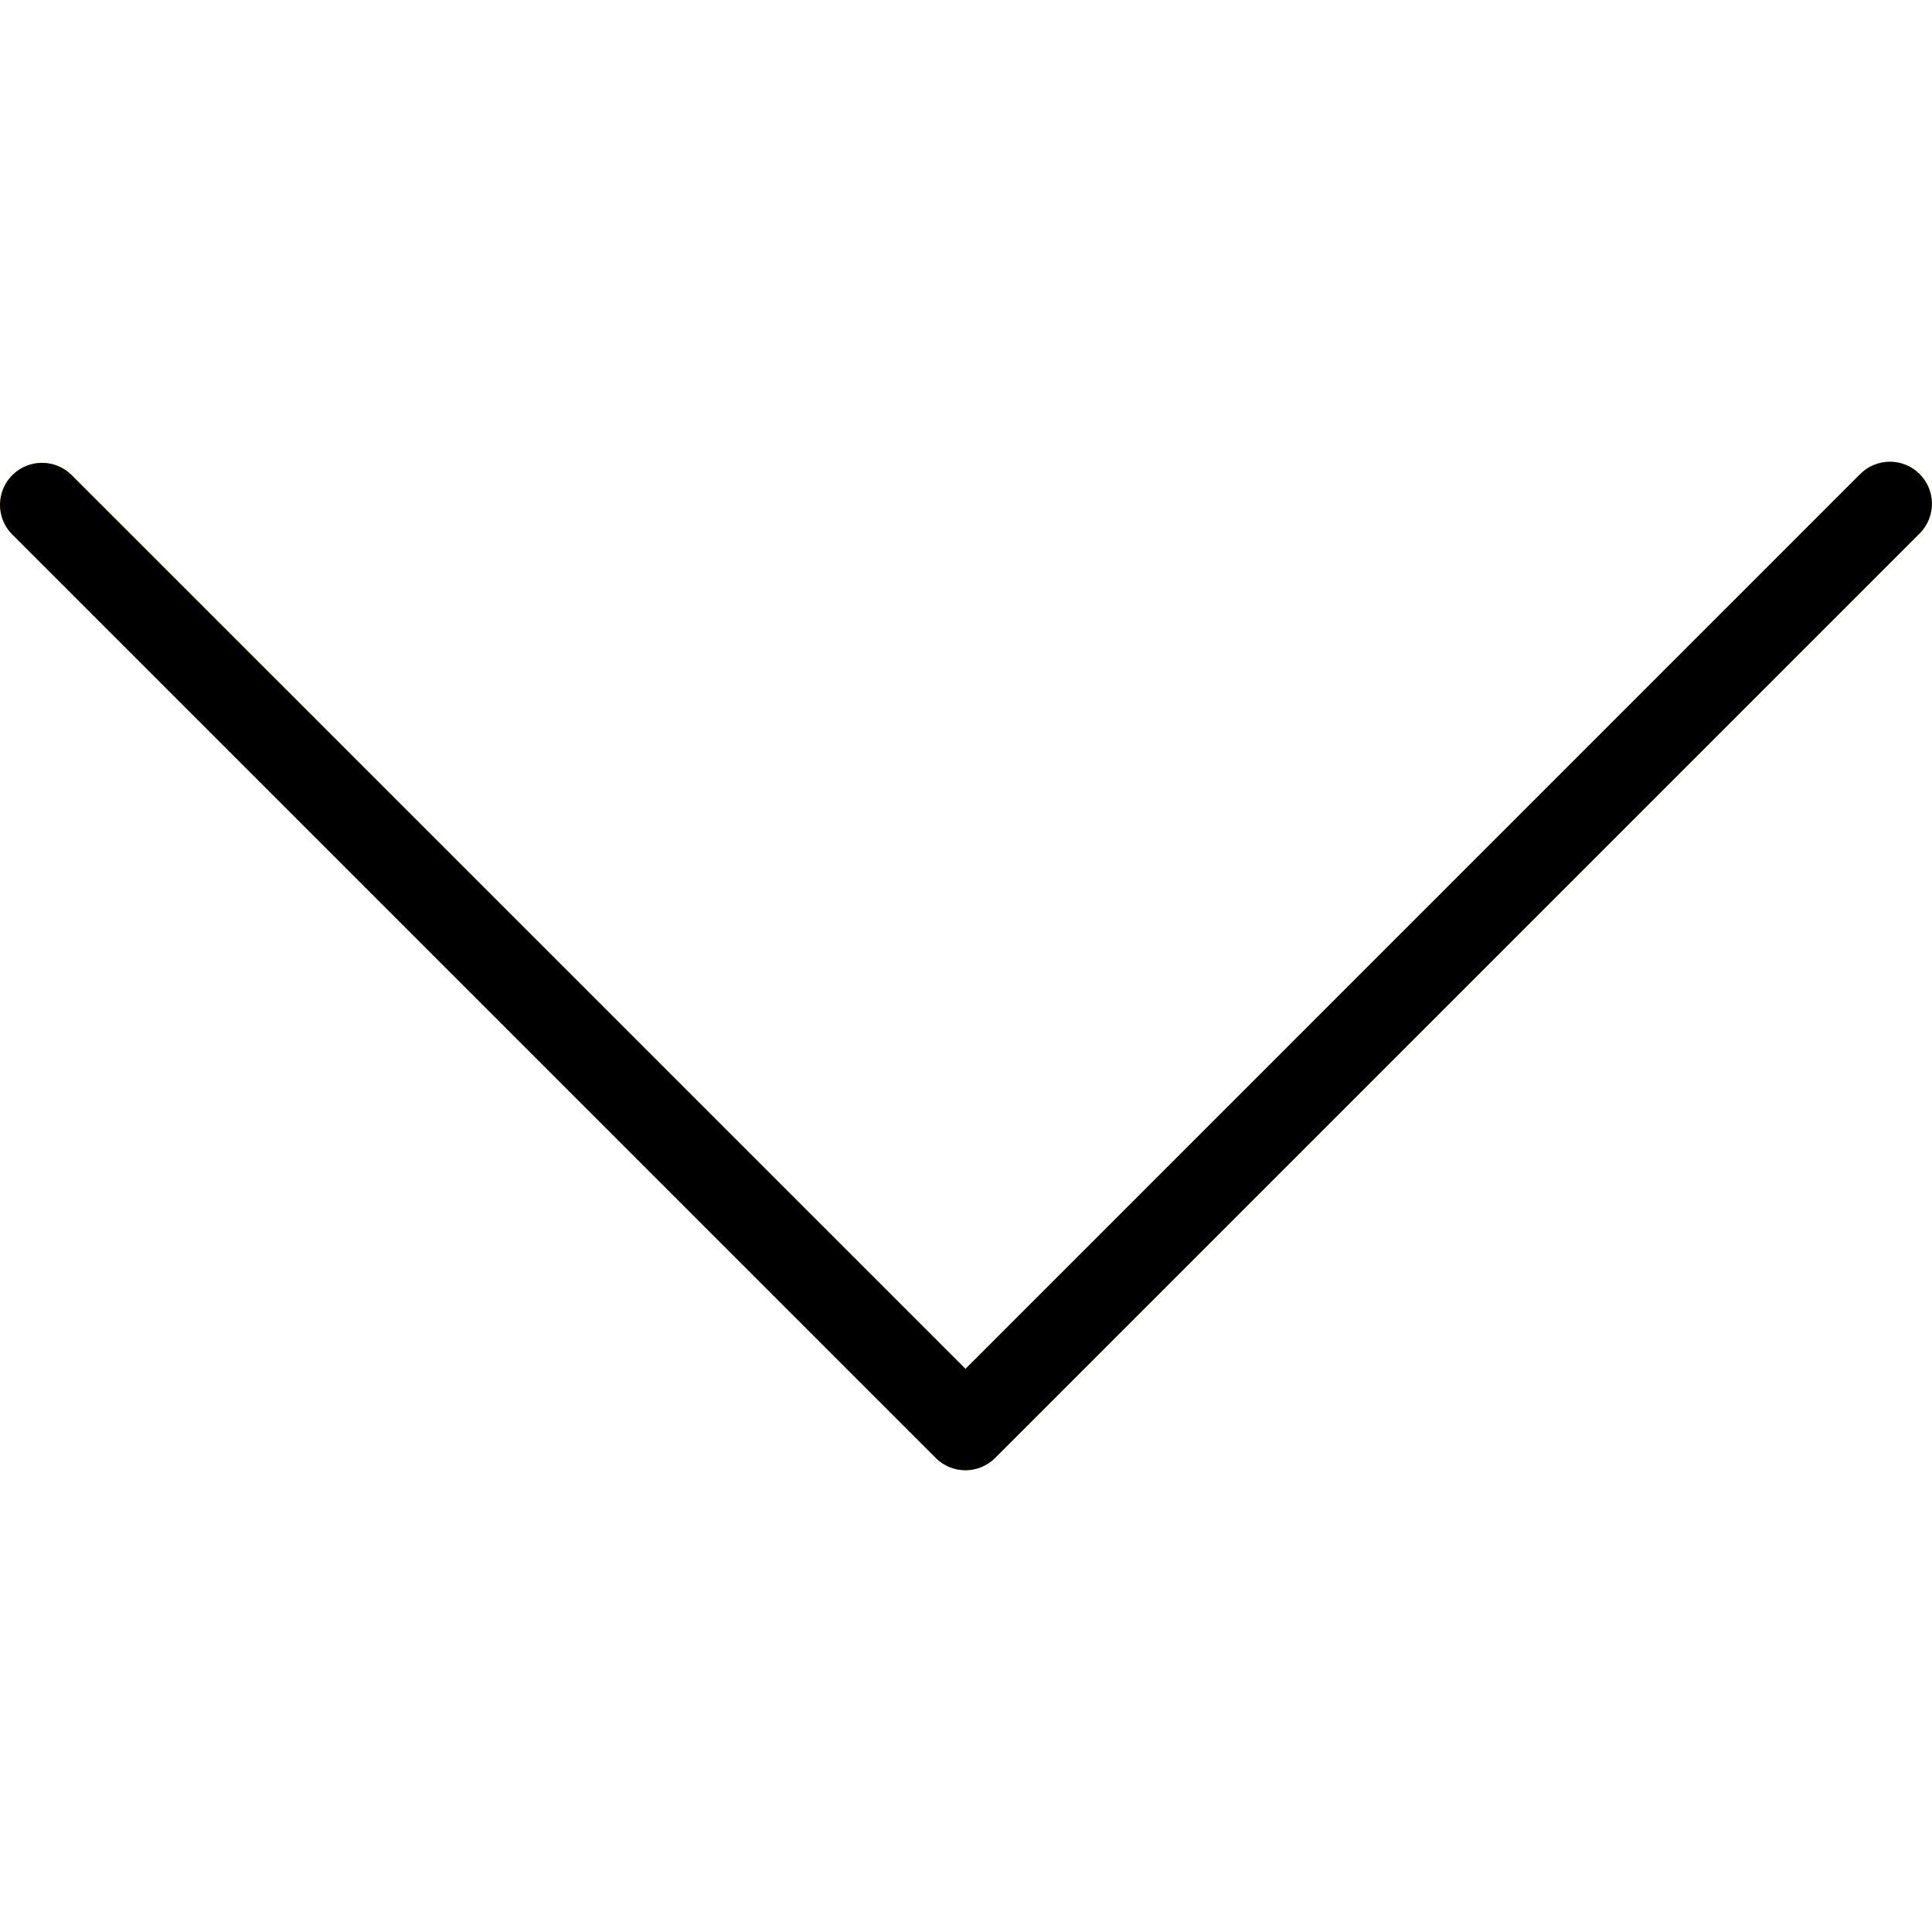
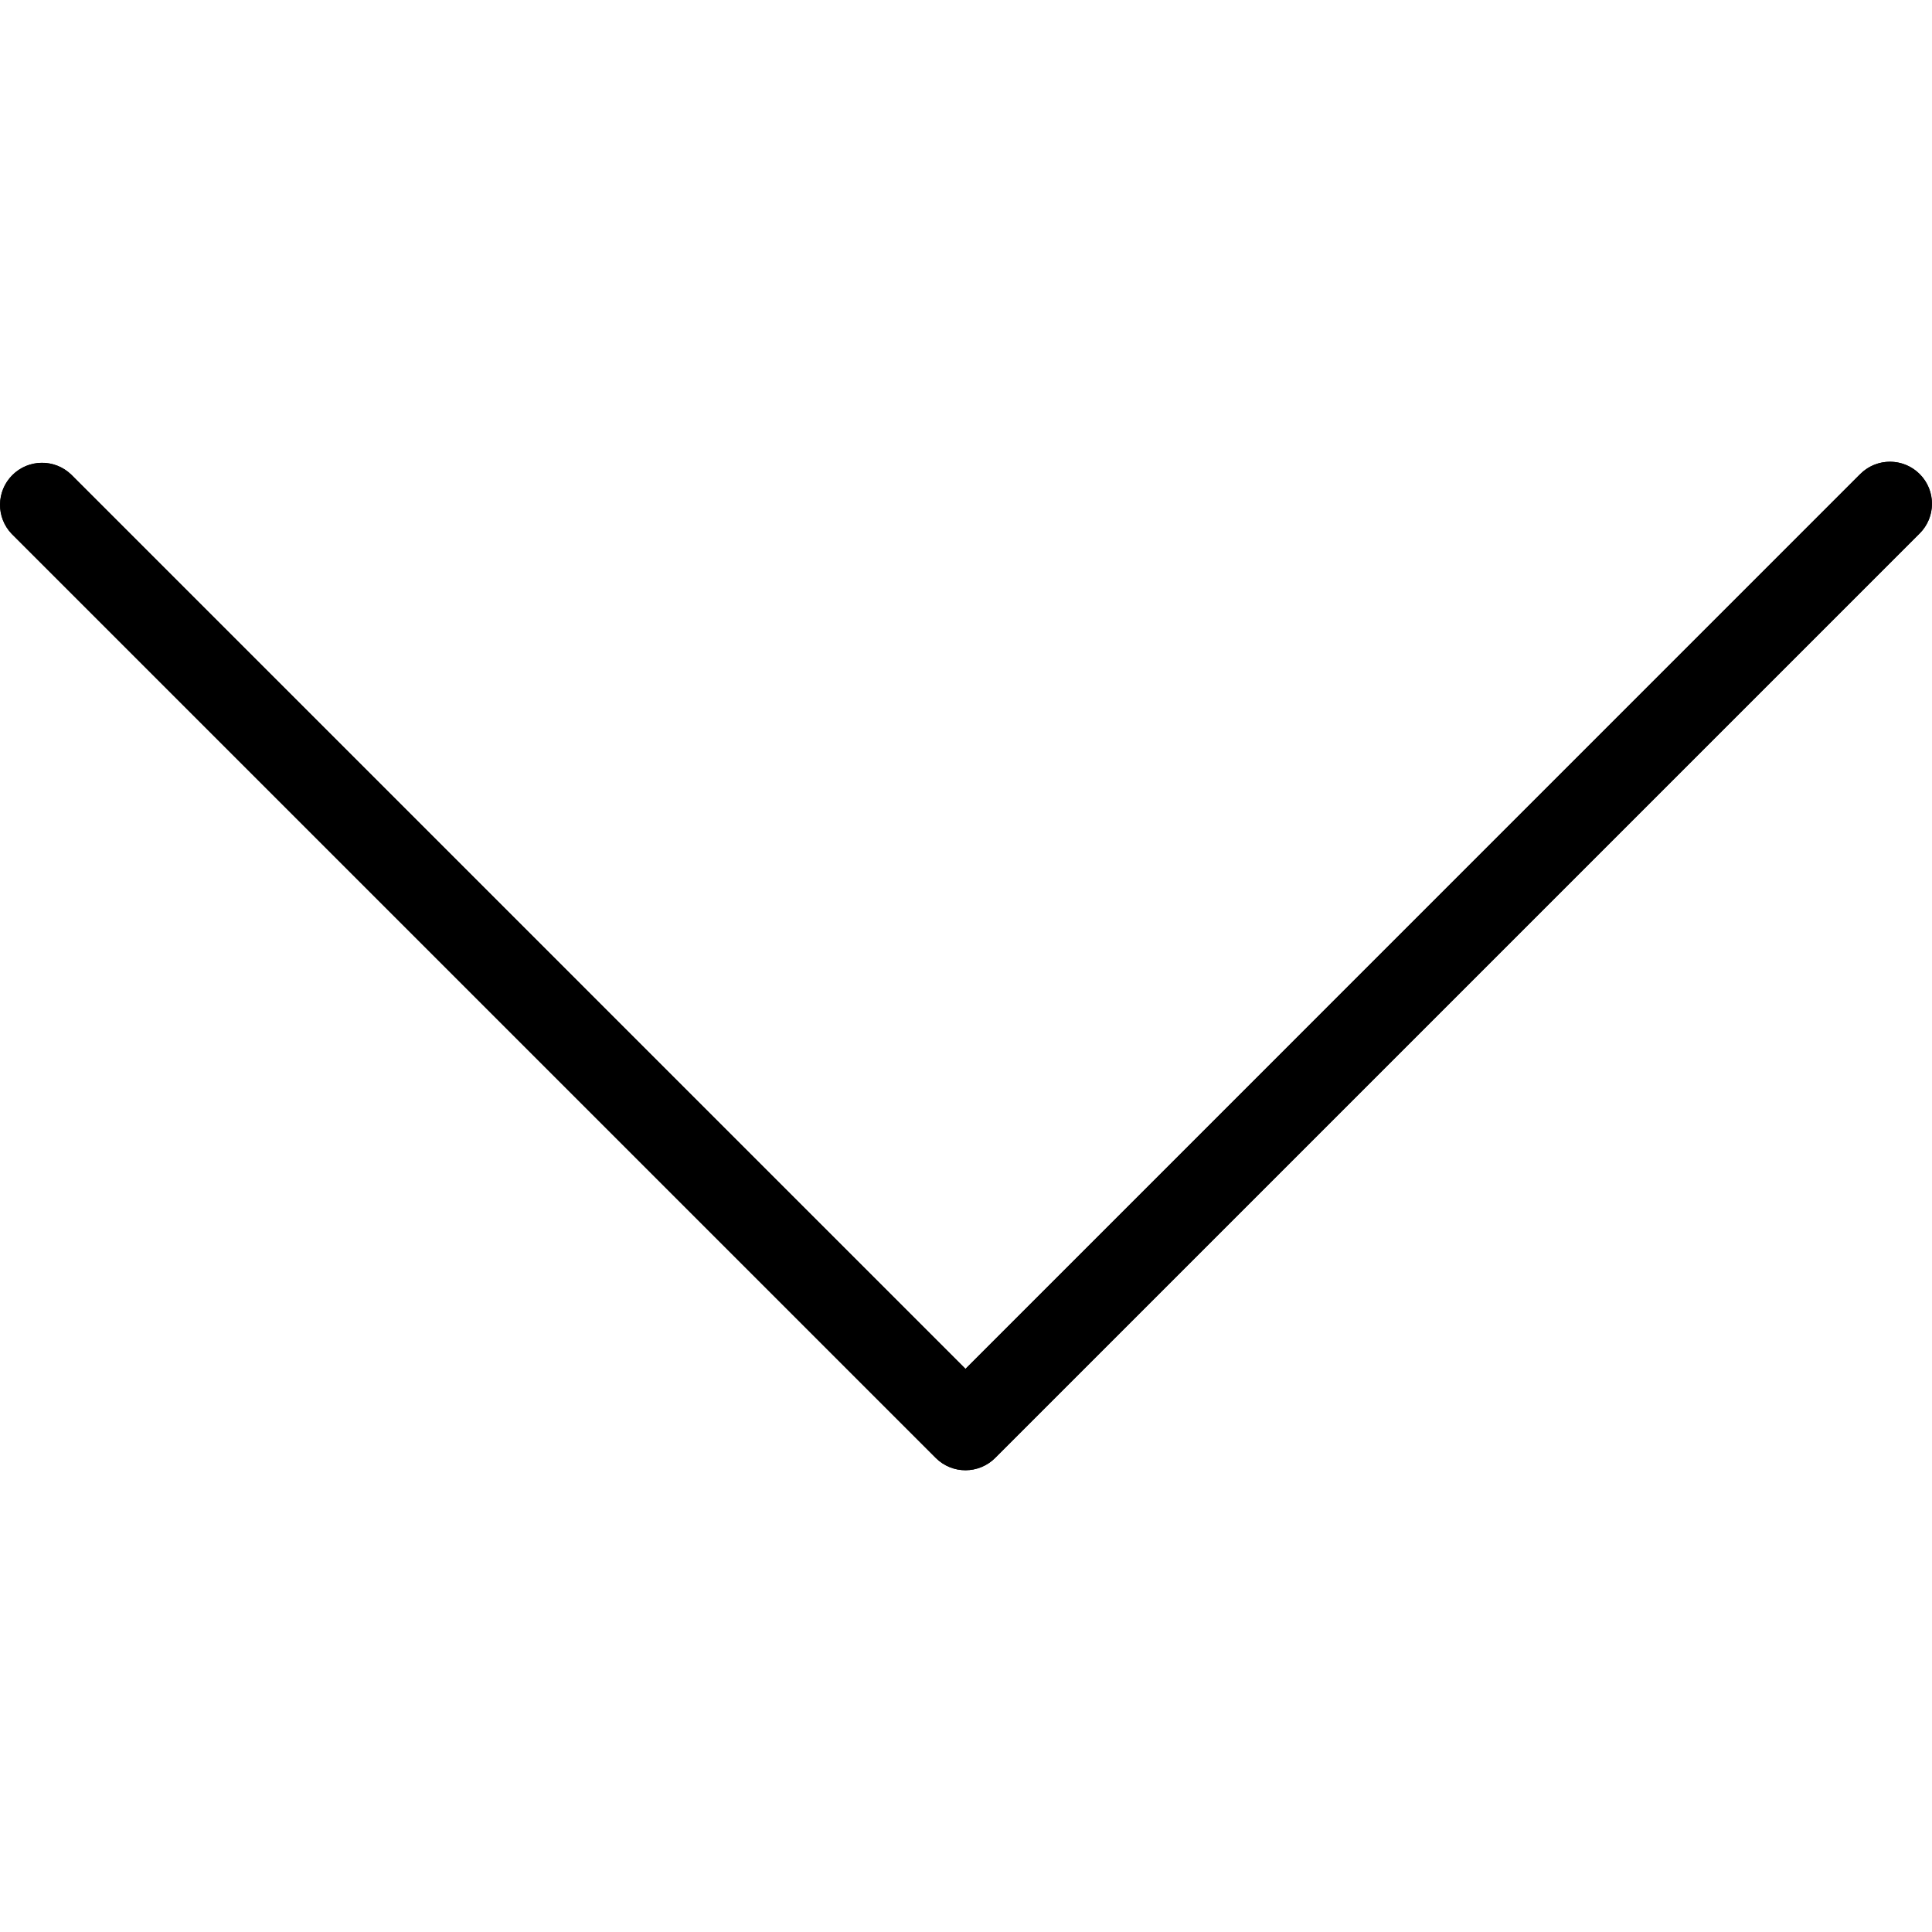
- <svg xmlns="http://www.w3.org/2000/svg" version="1.1" id="Capa_1" x="0px" y="0px" viewBox="0 0 490.688 490.688" style="enable-background:new 0 0 490.688 490.688;" xml:space="preserve">
-   <path style="fill:#FFC107;" d="M472.328,120.529L245.213,347.665L18.098,120.529c-4.237-4.093-10.99-3.975-15.083,0.262  c-3.992,4.134-3.992,10.687,0,14.82l234.667,234.667c4.165,4.164,10.917,4.164,15.083,0l234.667-234.667  c4.237-4.093,4.354-10.845,0.262-15.083c-4.093-4.237-10.845-4.354-15.083-0.262c-0.089,0.086-0.176,0.173-0.262,0.262  L472.328,120.529z" />
+ <svg xmlns="http://www.w3.org/2000/svg" version="1.1" id="Capa_1" viewBox="0 0 490.688 490.688" style="enable-background:new 0 0 490.688 490.688;">
+   <path d="M472.328,120.529L245.213,347.665L18.098,120.529c-4.237-4.093-10.99-3.975-15.083,0.262  c-3.992,4.134-3.992,10.687,0,14.82l234.667,234.667c4.165,4.164,10.917,4.164,15.083,0l234.667-234.667  c4.237-4.093,4.354-10.845,0.262-15.083c-4.093-4.237-10.845-4.354-15.083-0.262c-0.089,0.086-0.176,0.173-0.262,0.262  L472.328,120.529z" />
  <path d="M245.213,373.415c-2.831,0.005-5.548-1.115-7.552-3.115L2.994,135.633c-4.093-4.237-3.975-10.99,0.262-15.083  c4.134-3.992,10.687-3.992,14.82,0l227.136,227.115l227.115-227.136c4.093-4.237,10.845-4.354,15.083-0.262  c4.237,4.093,4.354,10.845,0.262,15.083c-0.086,0.089-0.173,0.176-0.262,0.262L252.744,370.279  C250.748,372.281,248.039,373.408,245.213,373.415z" />
</svg>
